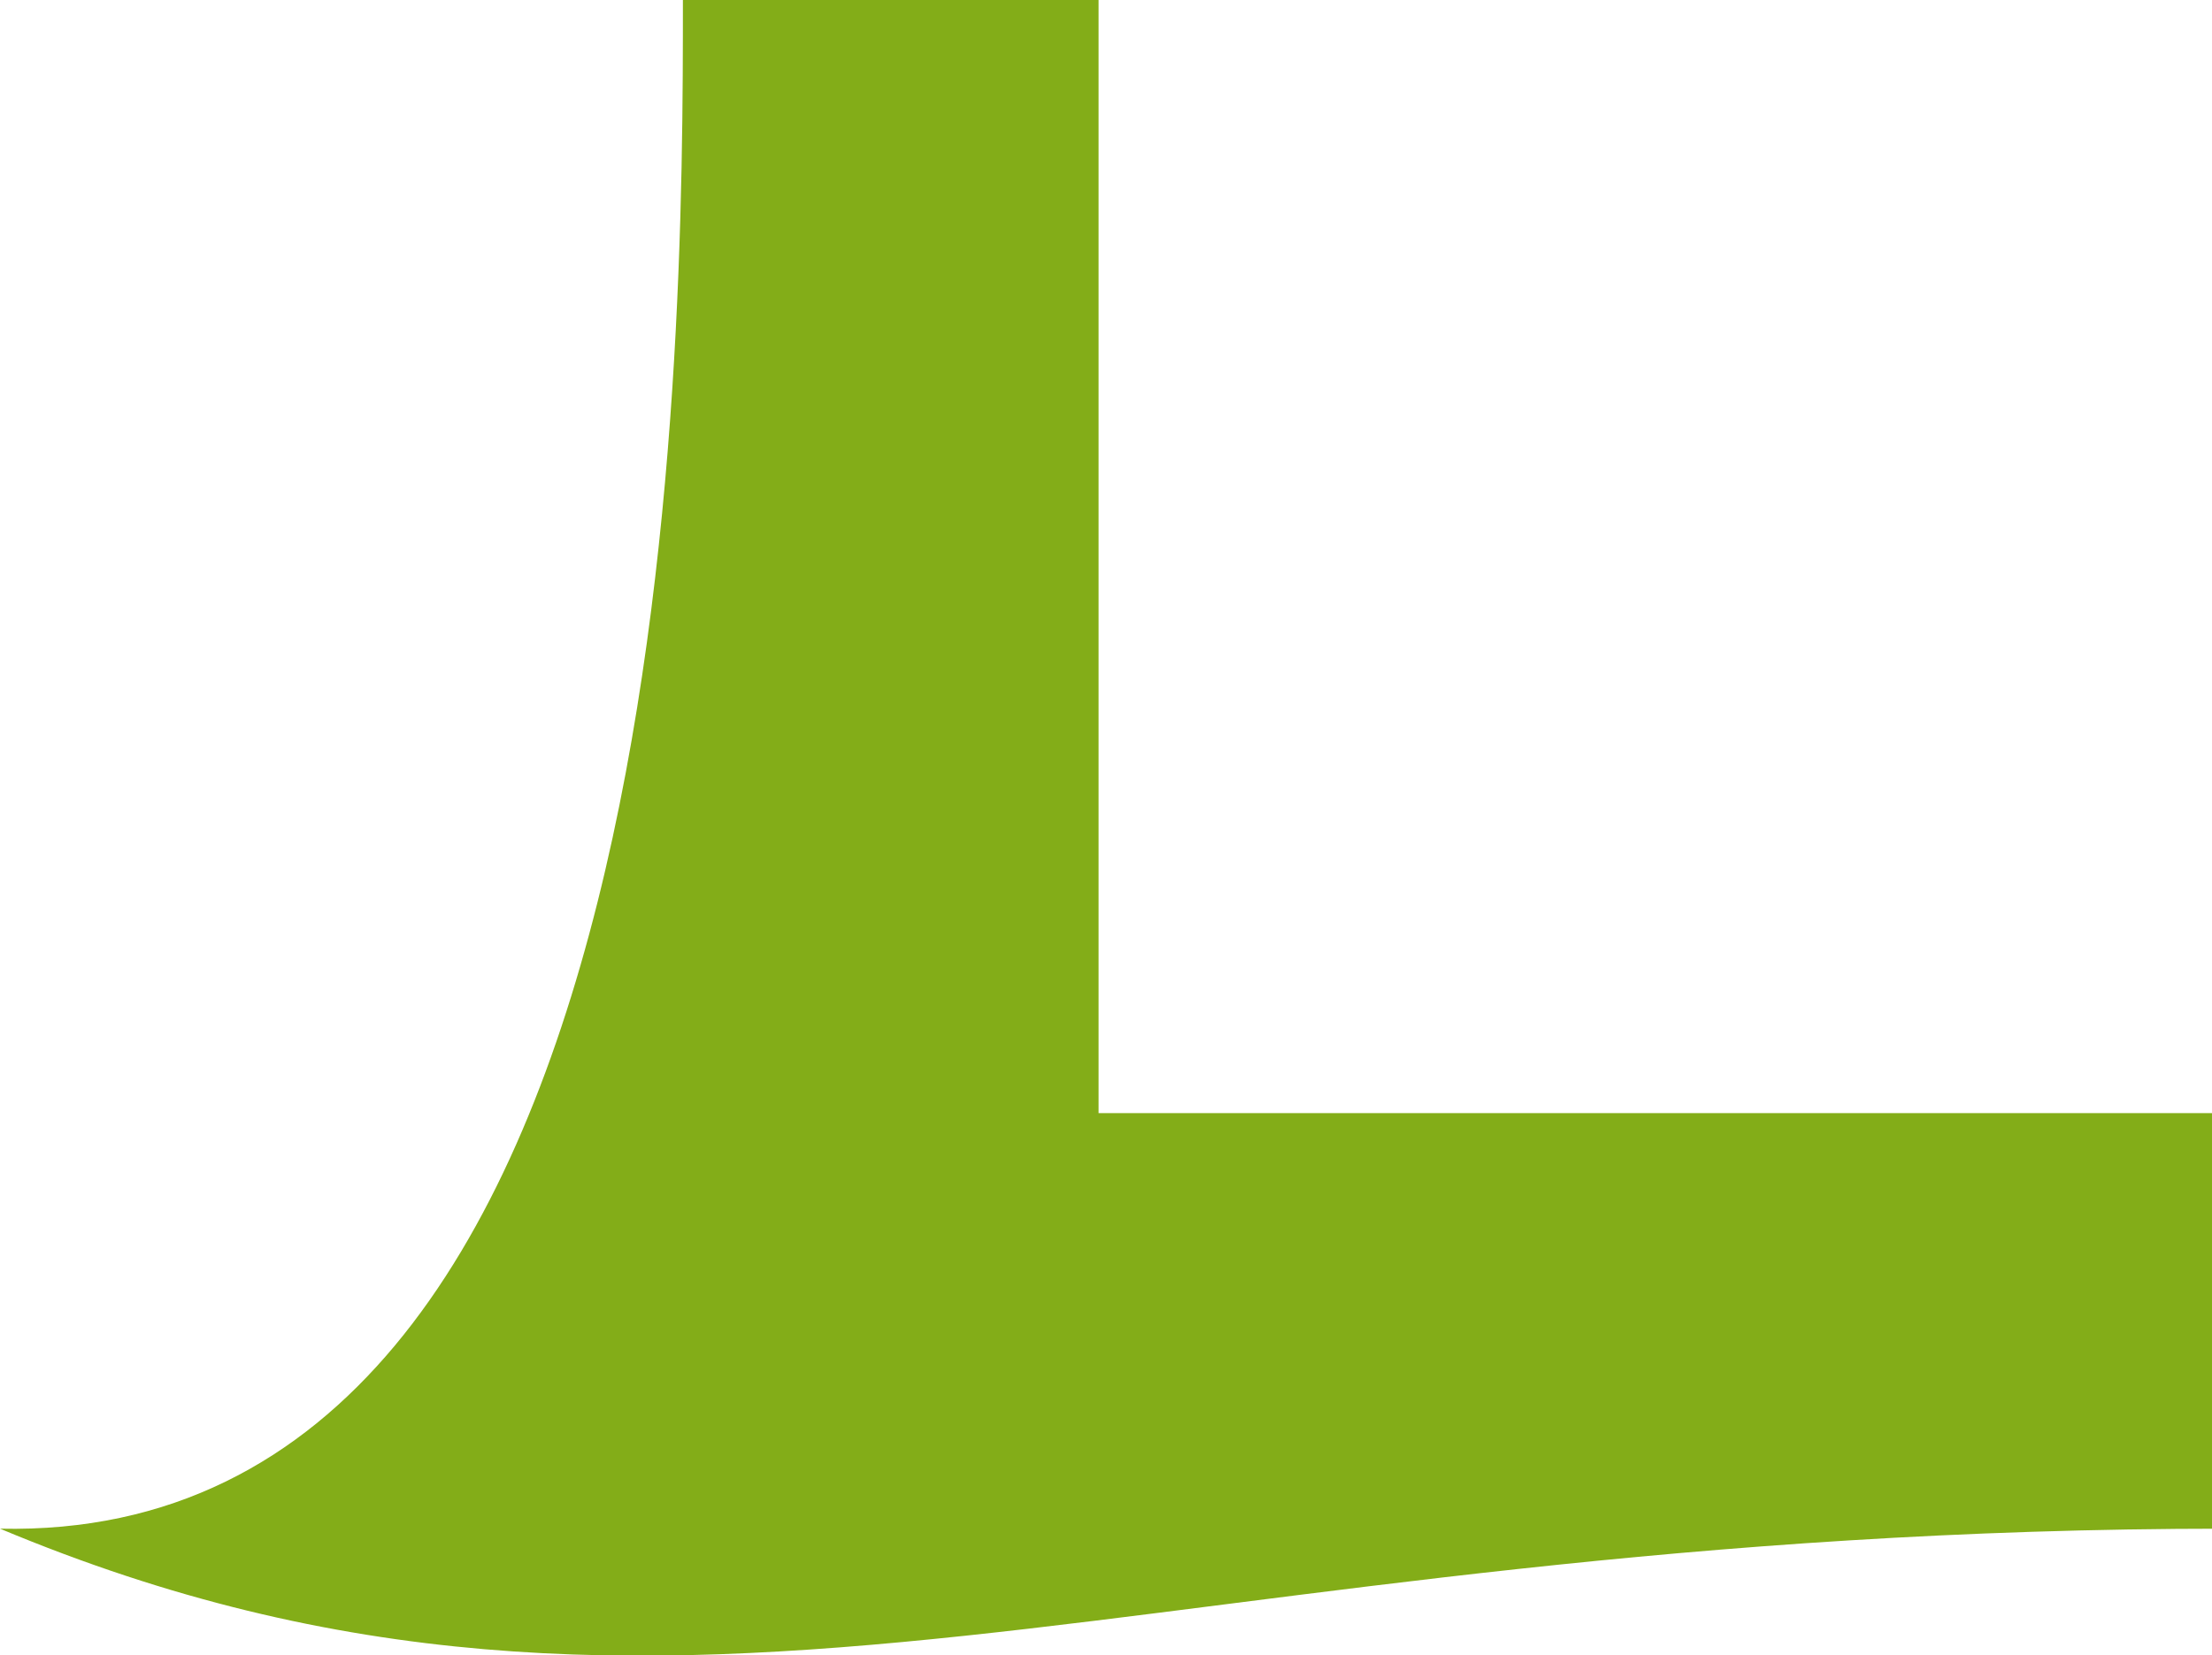
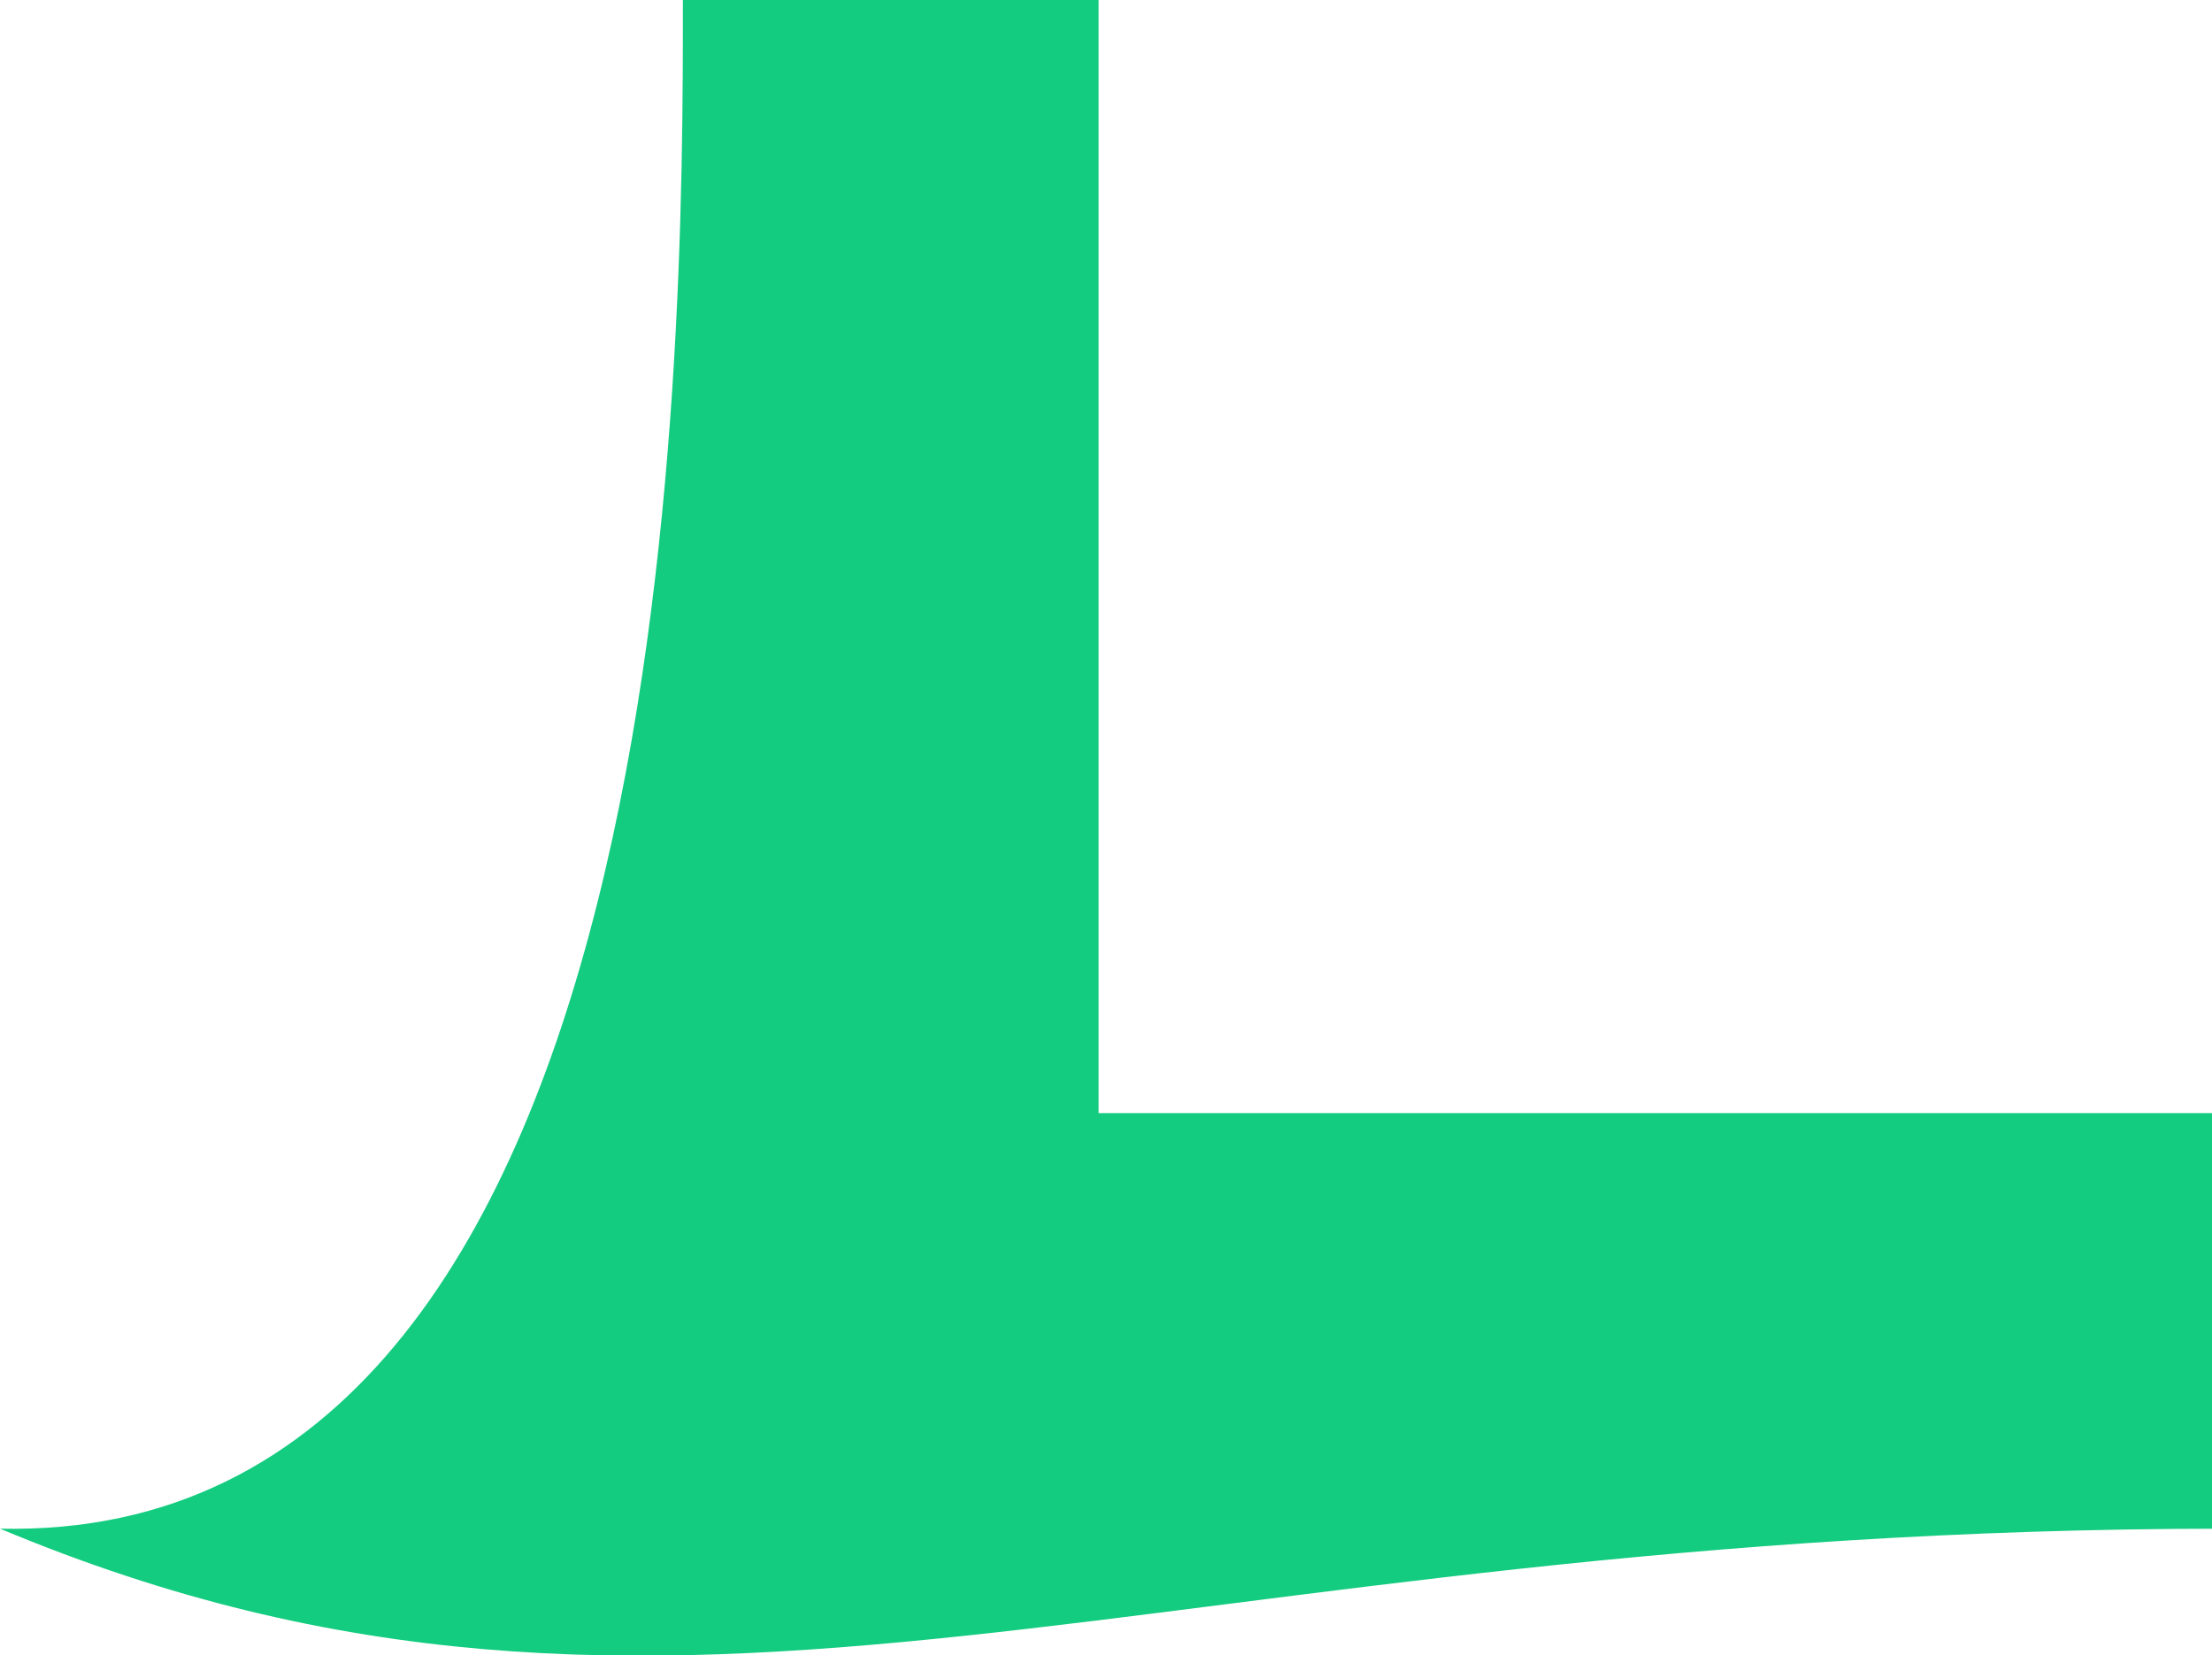
<svg xmlns="http://www.w3.org/2000/svg" id="Layer_1" data-name="Layer 1" viewBox="0 0 5.96 4.46">
-   <path d="M3,3V0H1.88c0,0.95,0,4.16-1.84,4.12,1.84,0.77,3.09,0,6,0V3H3Z" transform="translate(-0.04)" style="fill:#83ad18" />
+   <path d="M3,3V0H1.88c0,0.95,0,4.16-1.84,4.12,1.84,0.77,3.09,0,6,0V3H3Z" transform="translate(-0.04)" style="fill:#14CC80" />
</svg>
